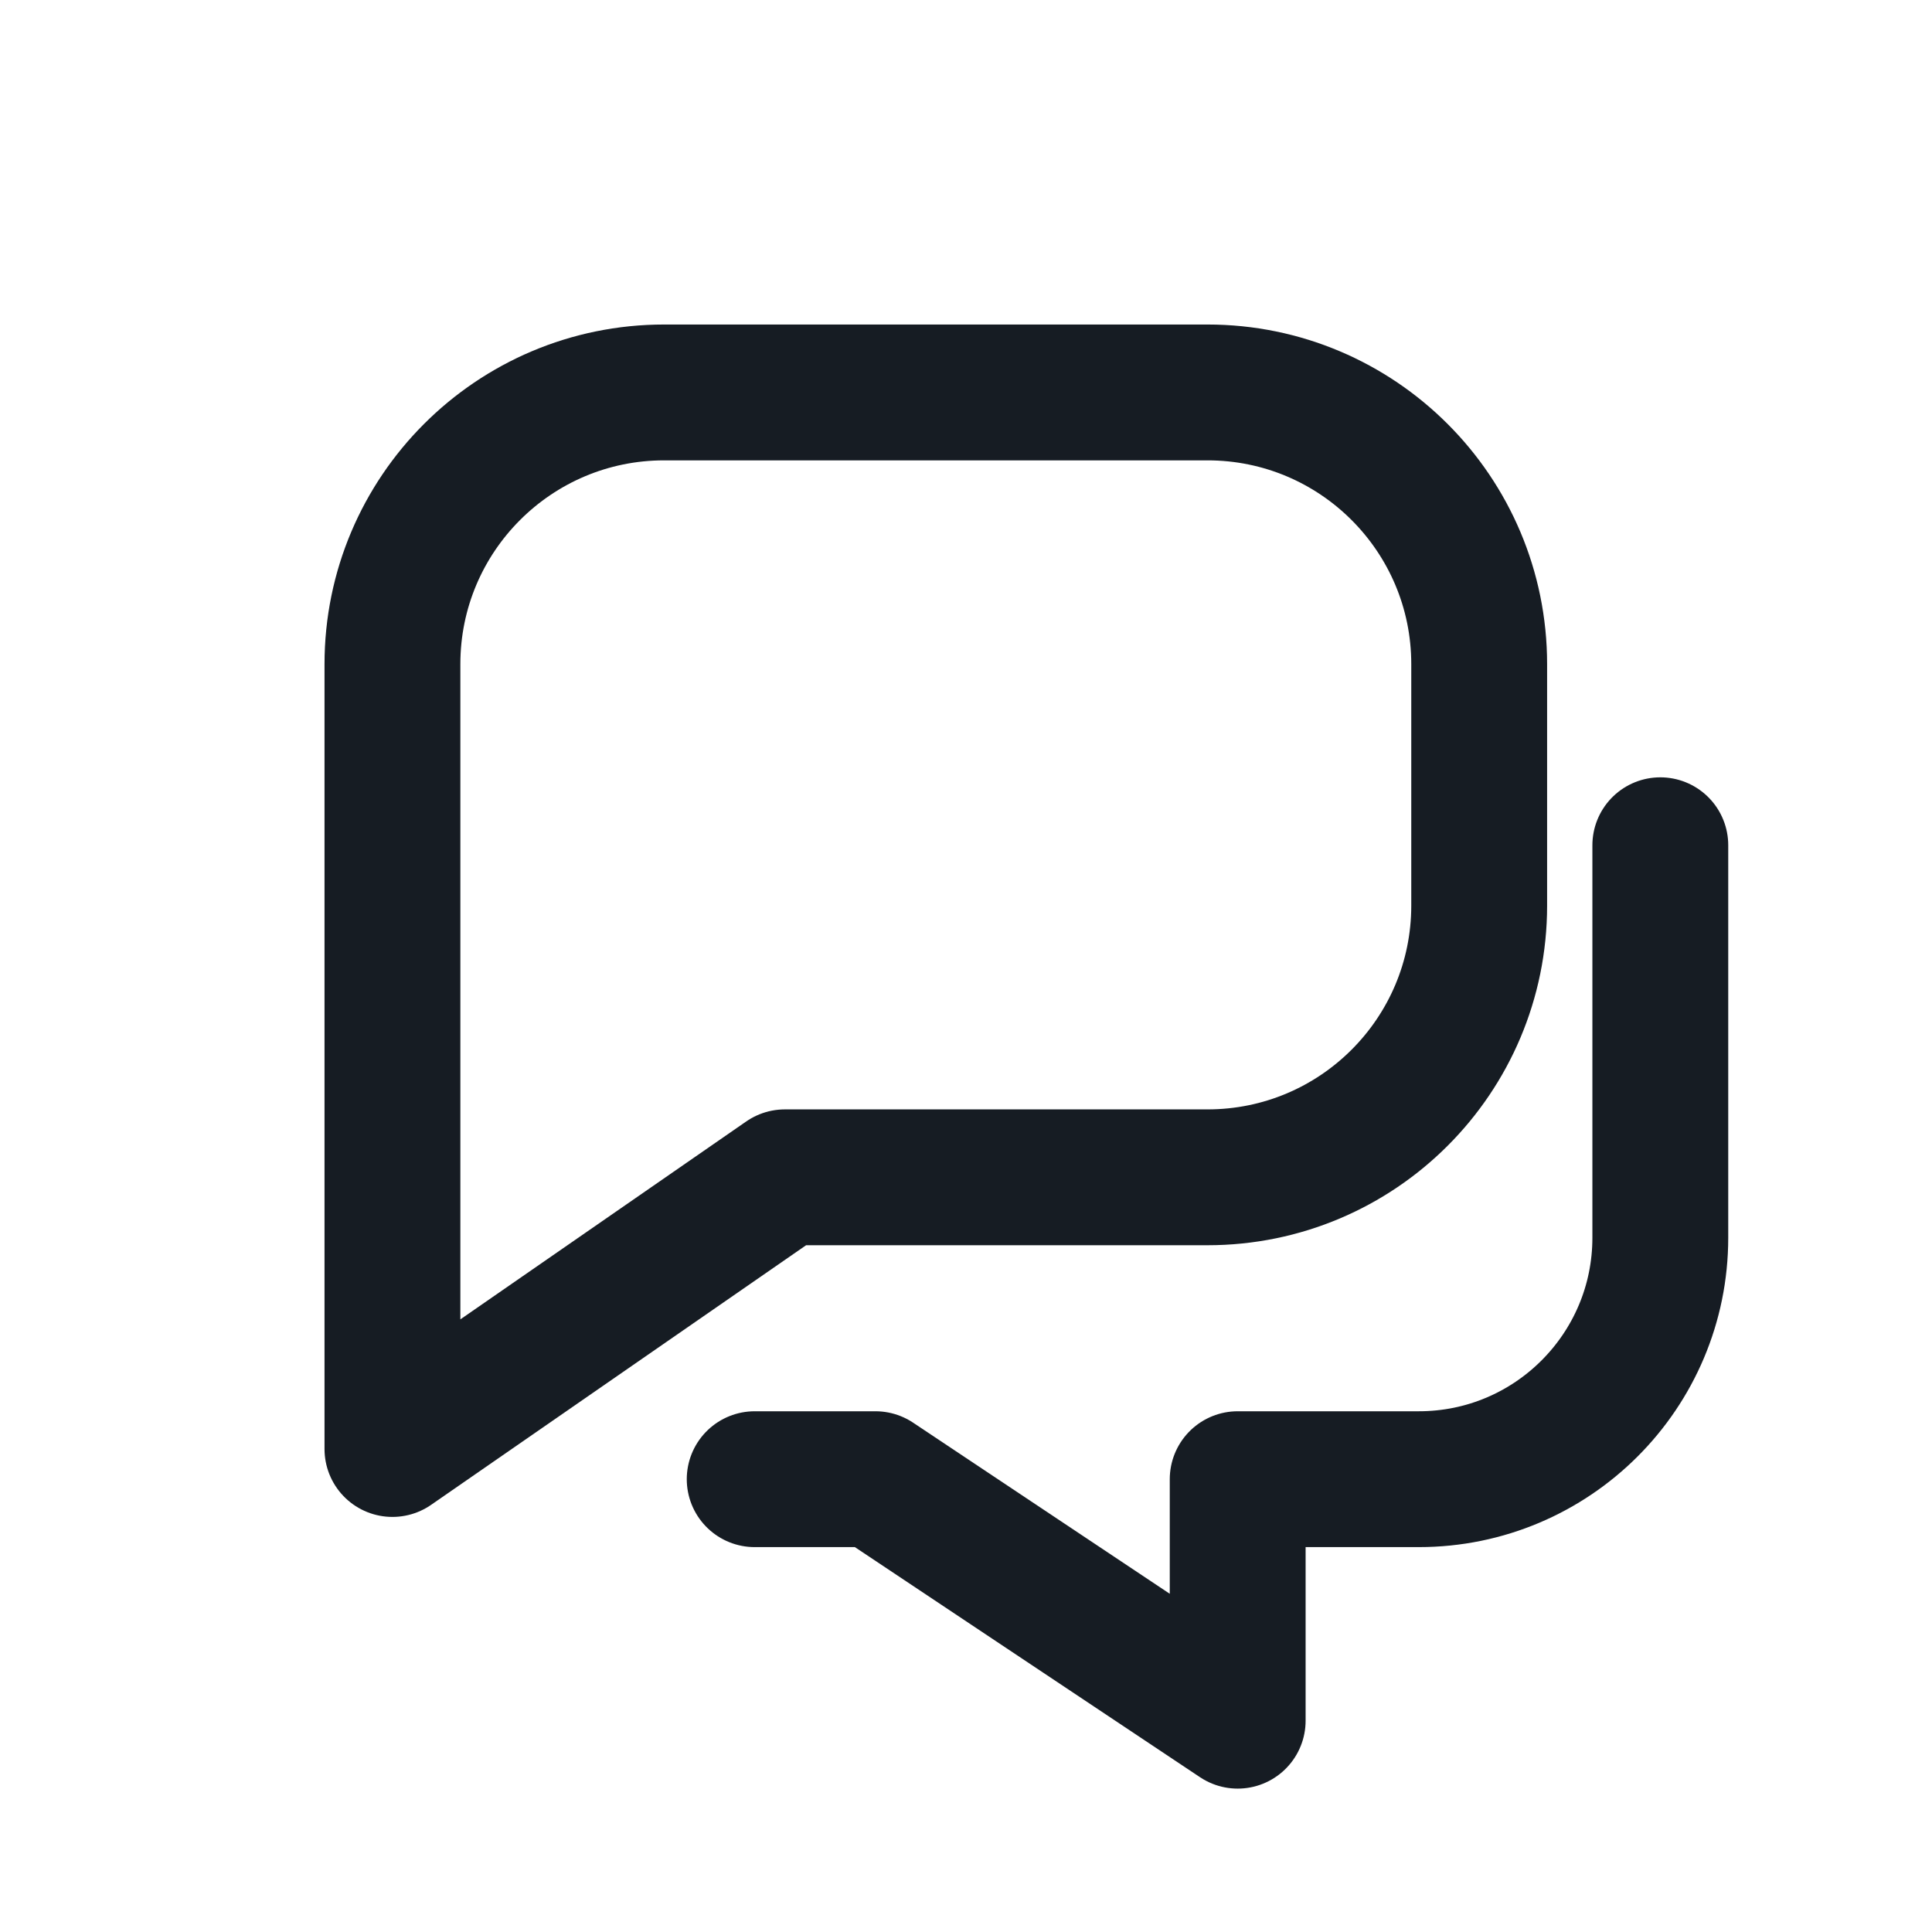
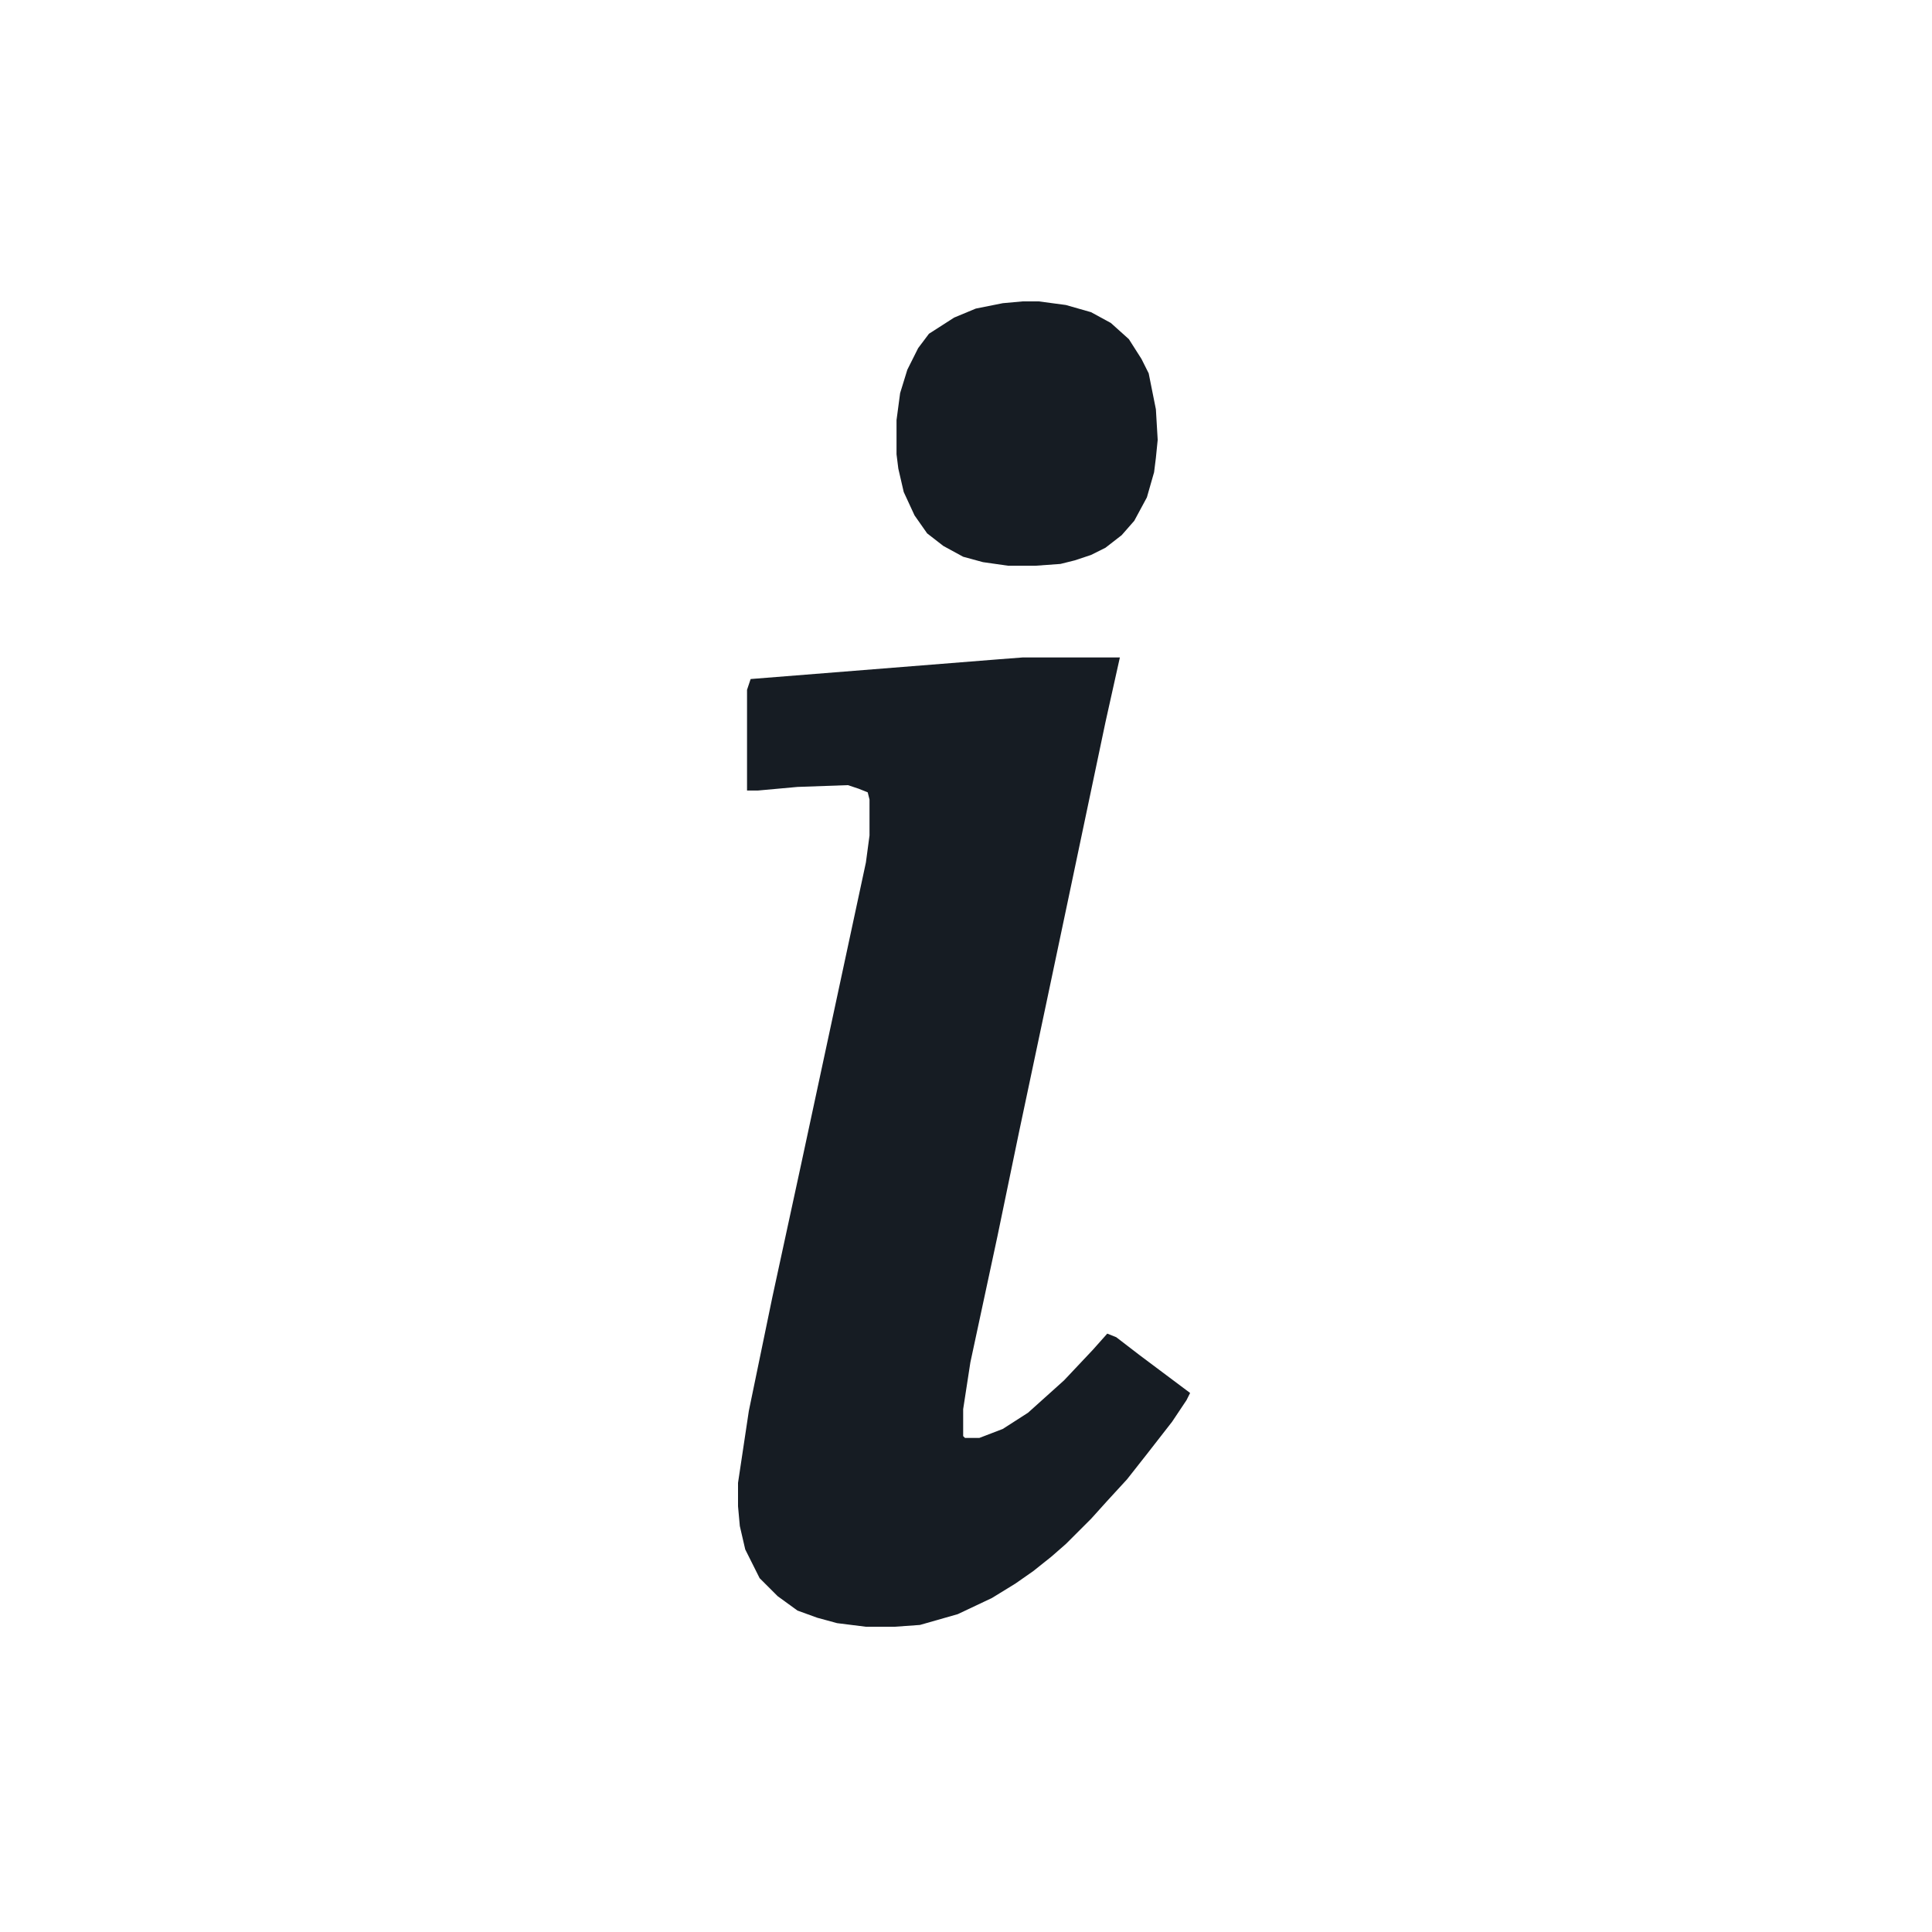
- <svg xmlns="http://www.w3.org/2000/svg" viewBox="0 0 64 64">
-   <path d="M13 36V22a9 9 0 0 1 9-9h18a9 9 0 0 1 9 9v8a9 9 0 0 1-9 9H26L13 48V36Z" fill="none" stroke="#161c23" stroke-width="4.5" stroke-linejoin="round" stroke-linecap="round" />
-   <path d="M55 28v13a8 8 0 0 1-8 8h-6v8l-12-8h-4" fill="none" stroke="#161c23" stroke-width="4.5" stroke-linejoin="round" stroke-linecap="round" />
+ <svg xmlns="http://www.w3.org/2000/svg" viewBox="0 0 500 500">
+   <path d="M264.649 170.149H289.821L286.092 186.904L276.303 233.444L270.709 259.971L263.717 293.015L258.124 320.008L251.131 352.586L249.267 364.687V371.668L249.733 372.133H253.462L259.522 369.806L266.048 365.617L275.371 357.24L282.829 349.328L286.558 345.14L288.888 346.071L294.948 350.725L308 360.498L307.068 362.36L303.339 367.944L296.813 376.322L291.685 382.837L286.558 388.422L282.363 393.076L275.837 399.592L272.108 402.849L267.446 406.573L262.785 409.83L256.725 413.554L247.869 417.742L238.08 420.535L231.554 421H224.096L216.637 420.069L211.51 418.673L206.382 416.811L201.255 413.088L196.594 408.434L192.865 400.988L191.466 394.938L191 389.818V383.768L193.797 365.152L199.857 335.832L207.315 301.392L224.096 223.205L225.028 216.224V206.916L224.562 205.054L222.231 204.123L219.434 203.193L206.382 203.658L196.127 204.589H193.331V178.526L194.263 175.734L258.59 170.615L264.649 170.149Z" fill="#161c23" />
+   <path d="M264.649 78H268.844L275.836 78.931L282.362 80.792L287.49 83.585L292.151 87.773L295.414 92.893L297.278 96.616L299.143 105.924L299.609 113.836L299.143 118.49L298.677 122.213L296.812 128.729L293.549 134.779L290.286 138.502L286.091 141.76L282.362 143.621L278.167 145.018L274.438 145.948L267.912 146.414H260.92L254.394 145.483L249.267 144.087L244.139 141.294L239.944 138.037L236.681 133.383L233.884 127.332L232.486 121.282L232.02 117.559V108.716L232.952 101.735L234.816 95.685L237.613 90.1L240.41 86.377L246.936 82.189L252.529 79.862L259.522 78.465L264.649 78Z" fill="#161c23" />
</svg>
